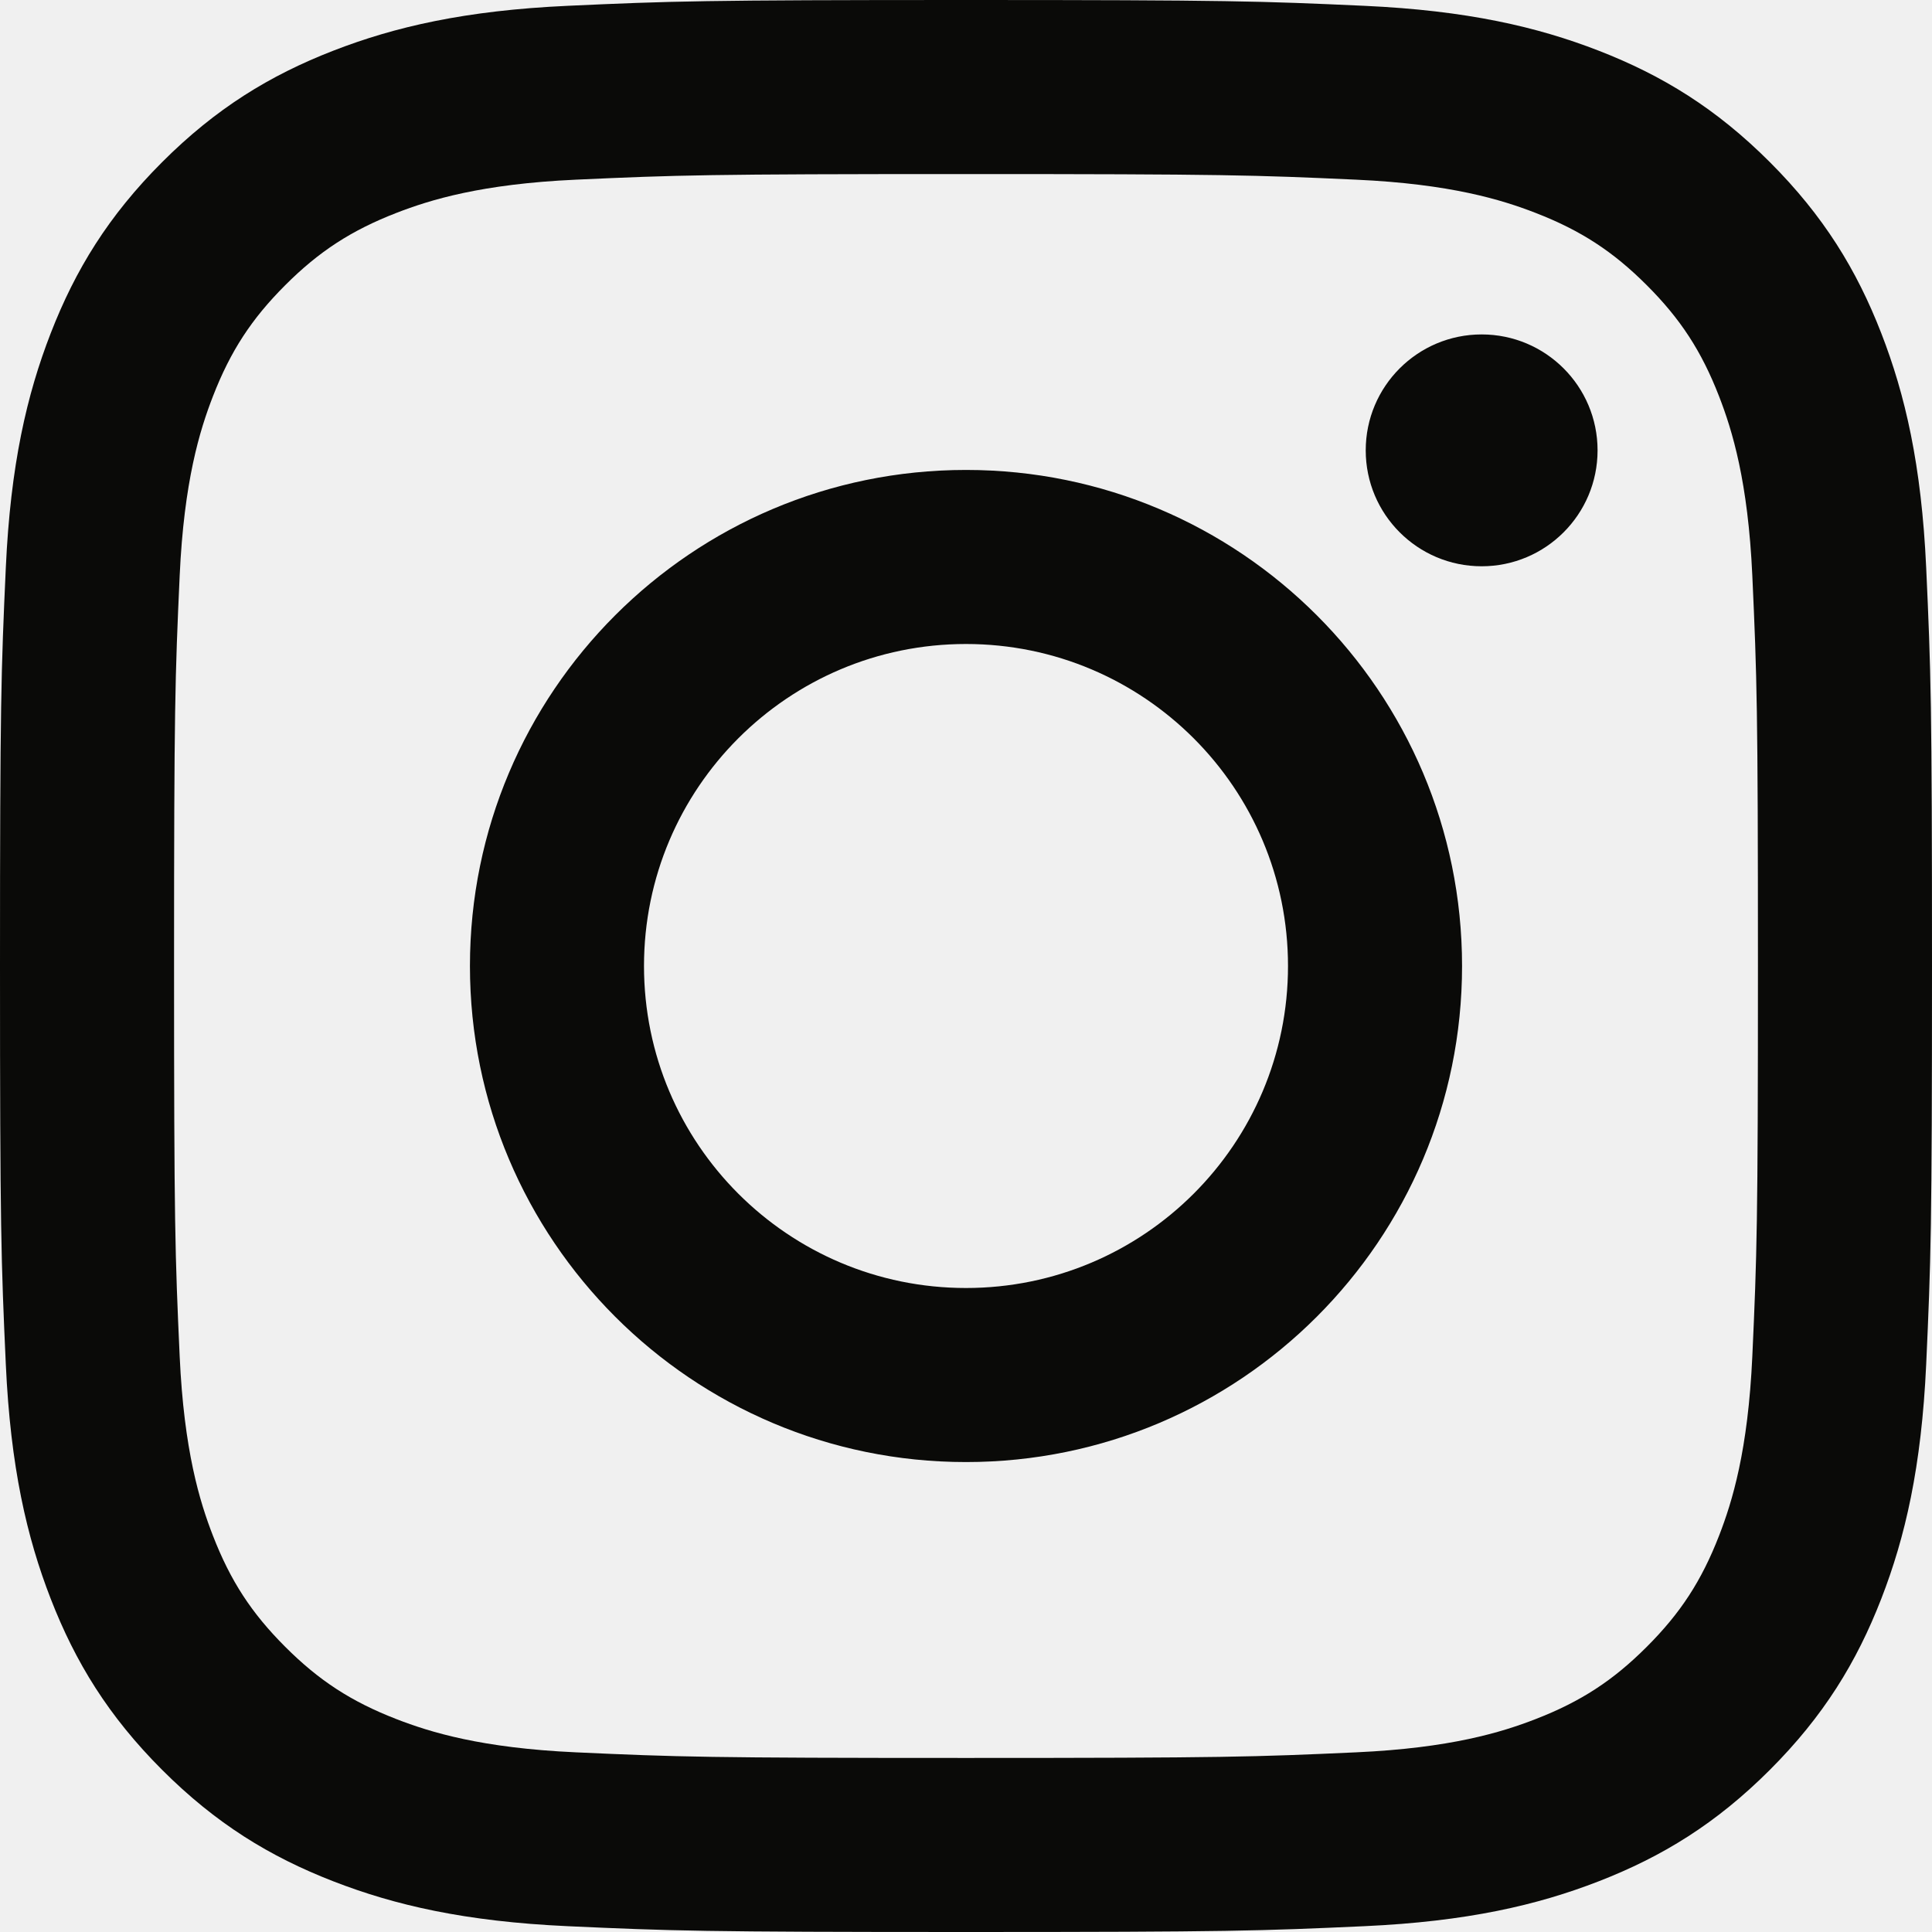
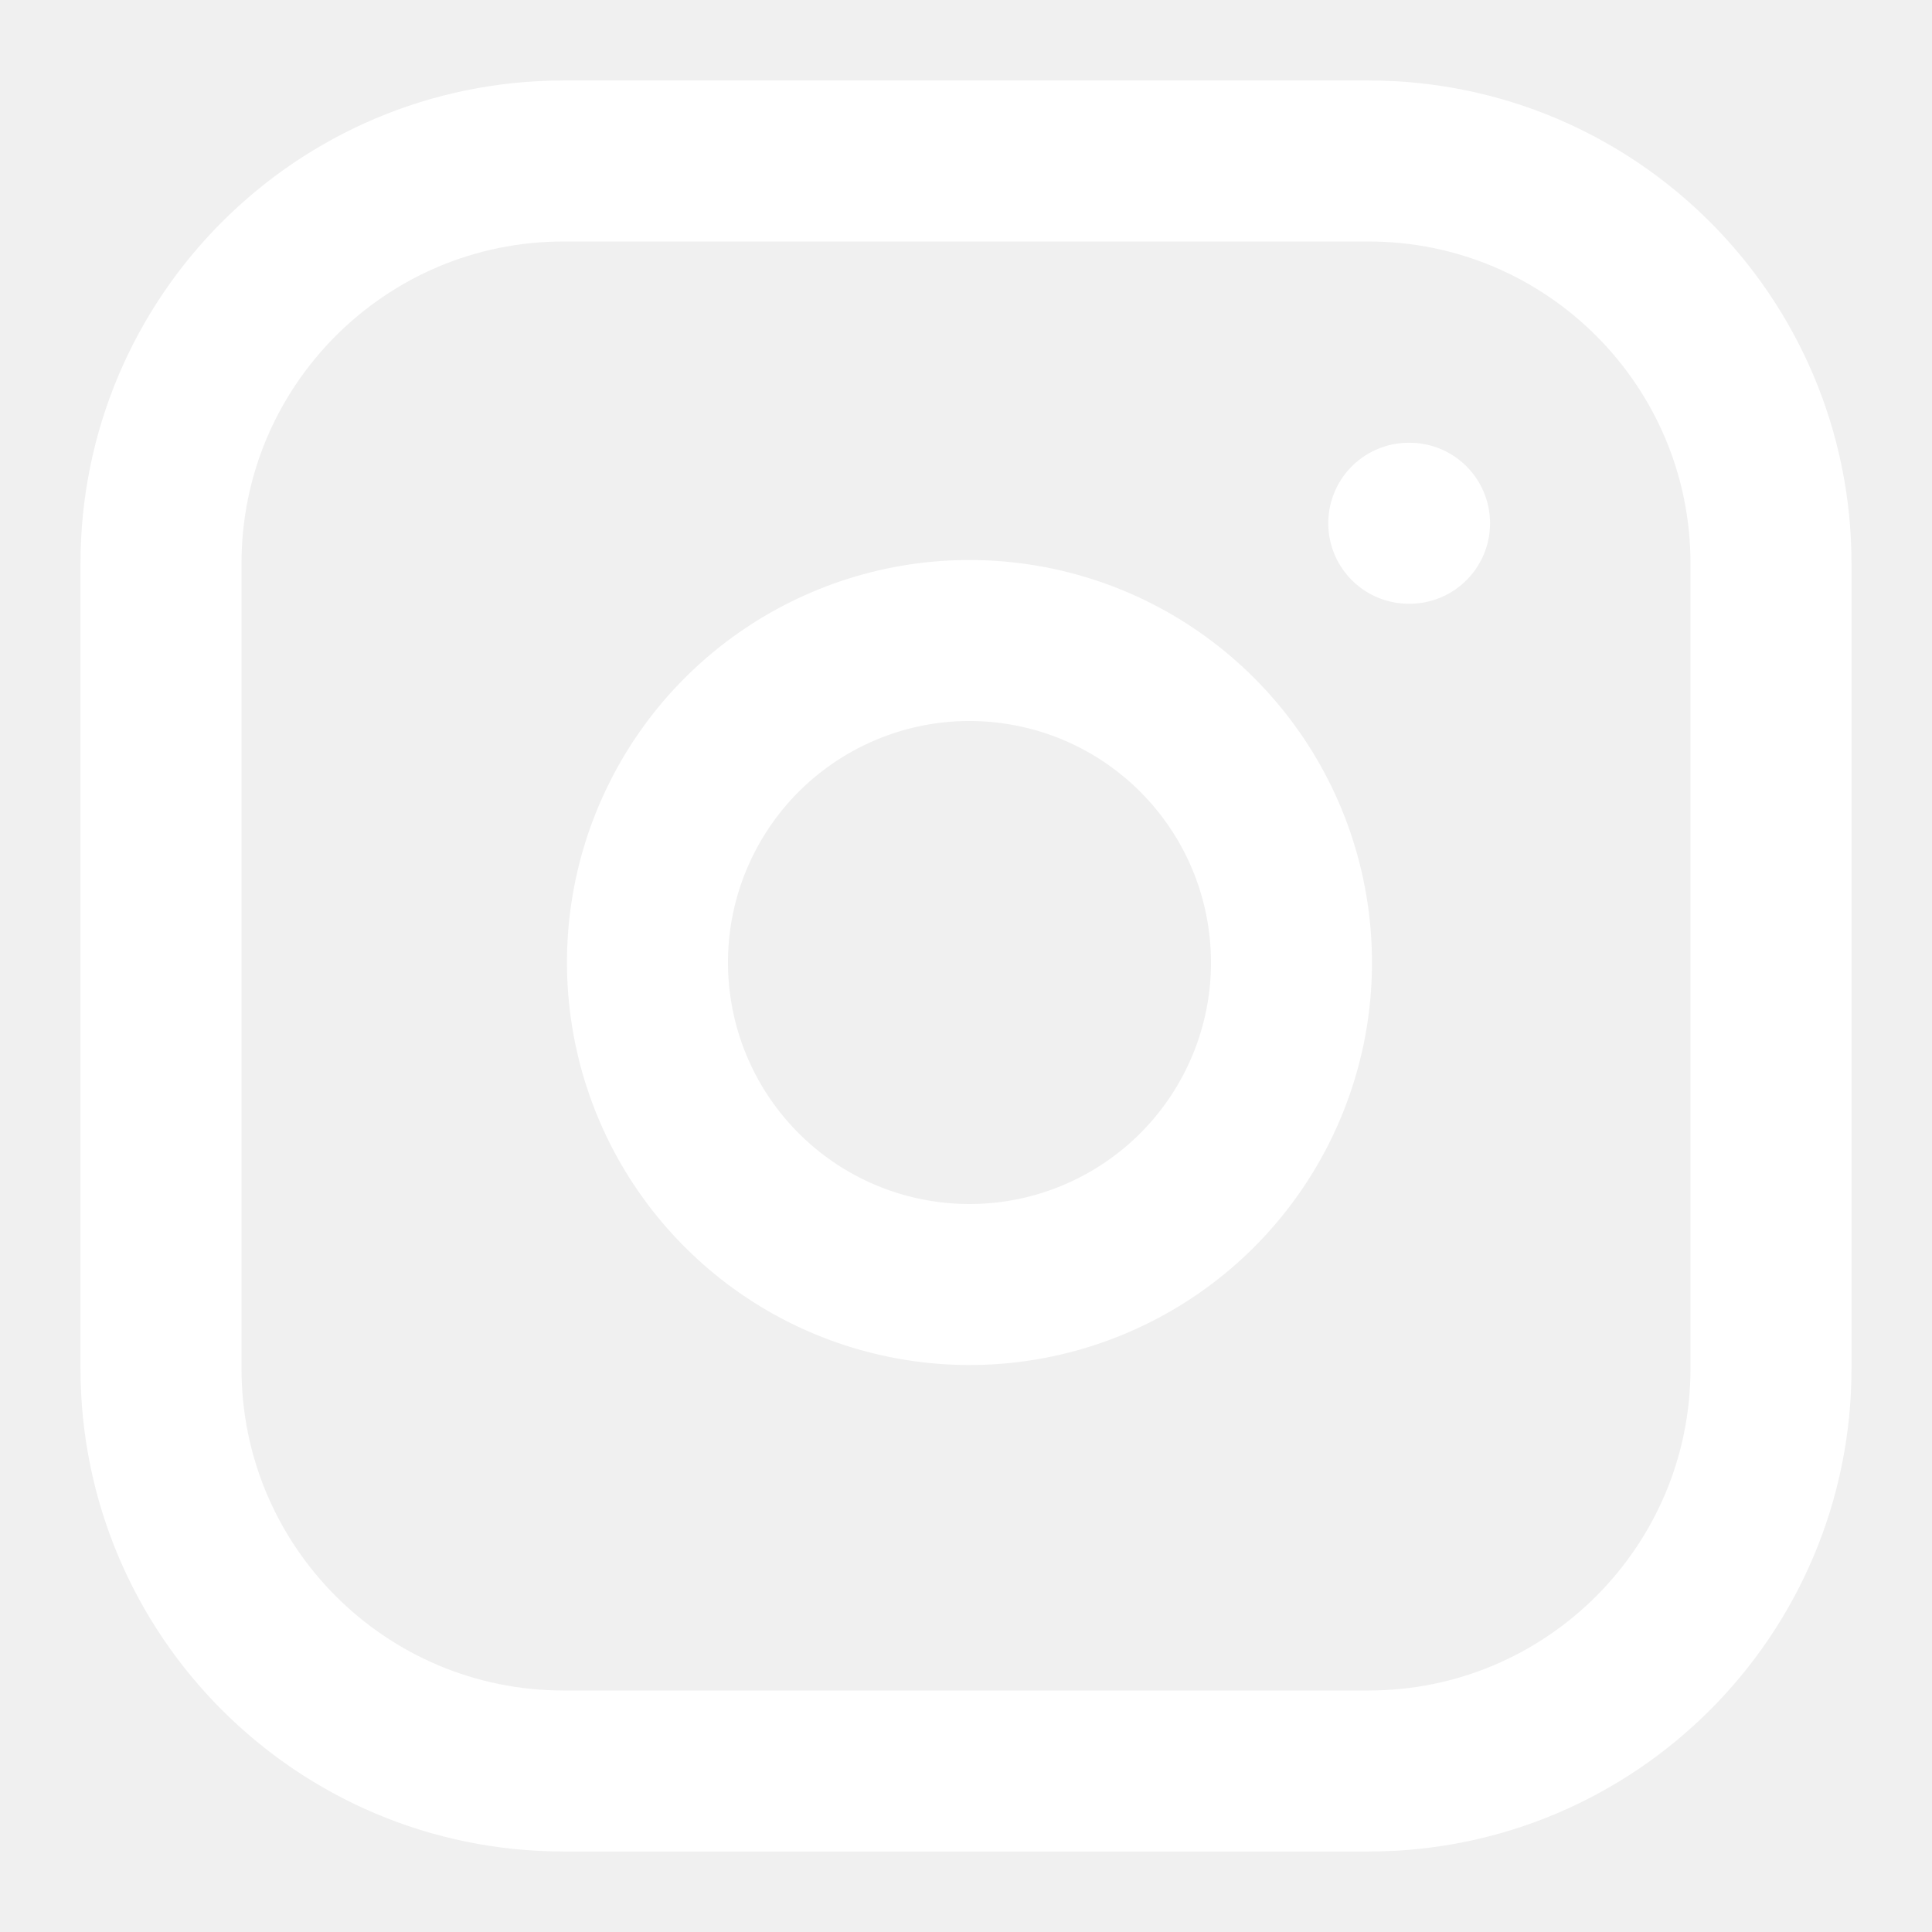
- <svg xmlns="http://www.w3.org/2000/svg" width="256px" height="256px" viewBox="0 0 256 256" version="1.1" preserveAspectRatio="xMidYMid">
-   <g>
-     <path d="M128,23.064 C162.177,23.064 166.225,23.194 179.722,23.809 C192.202,24.379 198.98,26.464 203.491,28.217 C209.465,30.539 213.729,33.313 218.208,37.792 C222.687,42.271 225.461,46.535 227.783,52.509 C229.536,57.02 231.621,63.798 232.191,76.277 C232.806,89.775 232.936,93.823 232.936,128 C232.936,162.178 232.806,166.226 232.191,179.723 C231.621,192.203 229.536,198.98 227.783,203.491 C225.461,209.465 222.687,213.73 218.208,218.209 C213.729,222.688 209.465,225.462 203.491,227.783 C198.98,229.536 192.202,231.622 179.722,232.191 C166.227,232.807 162.179,232.937 128,232.937 C93.82,232.937 89.772,232.807 76.277,232.191 C63.797,231.622 57.02,229.536 52.509,227.783 C46.535,225.462 42.27,222.688 37.791,218.209 C33.312,213.73 30.538,209.465 28.217,203.491 C26.464,198.98 24.378,192.203 23.809,179.723 C23.193,166.226 23.063,162.178 23.063,128 C23.063,93.823 23.193,89.775 23.809,76.278 C24.378,63.798 26.464,57.02 28.217,52.509 C30.538,46.535 33.312,42.271 37.791,37.792 C42.27,33.313 46.535,30.539 52.509,28.217 C57.02,26.464 63.797,24.379 76.277,23.809 C89.774,23.194 93.822,23.064 128,23.064 M128,0 C93.237,0 88.878,0.147 75.226,0.77 C61.601,1.392 52.297,3.556 44.155,6.72 C35.737,9.991 28.599,14.368 21.483,21.484 C14.367,28.6 9.991,35.738 6.72,44.155 C3.555,52.297 1.392,61.602 0.77,75.226 C0.147,88.878 0,93.237 0,128 C0,162.763 0.147,167.122 0.77,180.774 C1.392,194.399 3.555,203.703 6.72,211.845 C9.991,220.262 14.367,227.401 21.483,234.517 C28.599,241.633 35.737,246.009 44.155,249.28 C52.297,252.445 61.601,254.608 75.226,255.23 C88.878,255.853 93.237,256 128,256 C162.763,256 167.122,255.853 180.774,255.23 C194.398,254.608 203.703,252.445 211.845,249.28 C220.262,246.009 227.4,241.633 234.516,234.517 C241.632,227.401 246.009,220.263 249.28,211.845 C252.444,203.703 254.608,194.399 255.23,180.774 C255.853,167.122 256,162.763 256,128 C256,93.237 255.853,88.878 255.23,75.226 C254.608,61.602 252.444,52.297 249.28,44.155 C246.009,35.738 241.632,28.6 234.516,21.484 C227.4,14.368 220.262,9.991 211.845,6.72 C203.703,3.556 194.398,1.392 180.774,0.77 C167.122,0.147 162.763,0 128,0 Z M128,62.27 C91.698,62.27 62.27,91.699 62.27,128 C62.27,164.302 91.698,193.73 128,193.73 C164.301,193.73 193.73,164.302 193.73,128 C193.73,91.699 164.301,62.27 128,62.27 Z M128,170.667 C104.436,170.667 85.333,151.564 85.333,128 C85.333,104.436 104.436,85.333 128,85.333 C151.564,85.333 170.667,104.436 170.667,128 C170.667,151.564 151.564,170.667 128,170.667 Z M211.686,59.673 C211.686,68.157 204.81,75.034 196.327,75.034 C187.843,75.034 180.966,68.157 180.966,59.673 C180.966,51.19 187.843,44.314 196.327,44.314 C204.81,44.314 211.686,51.19 211.686,59.673 Z" fill="#0A0A08" />
-   </g>
+ <svg xmlns="http://www.w3.org/2000/svg" width="24" height="24" viewBox="0 0 24 24" fill="none" stroke="white" stroke-width="2" stroke-linecap="round" stroke-linejoin="round" class="feather feather-instagram">
+   <rect x="2" y="2" width="20" height="20" rx="5" ry="5" />
+   <path d="M16 11.37A4 4 0 1 1 12.63 8 4 4 0 0 1 16 11.37z" />
+   <line x1="17.5" y1="6.5" x2="17.51" y2="6.5" />
</svg>
